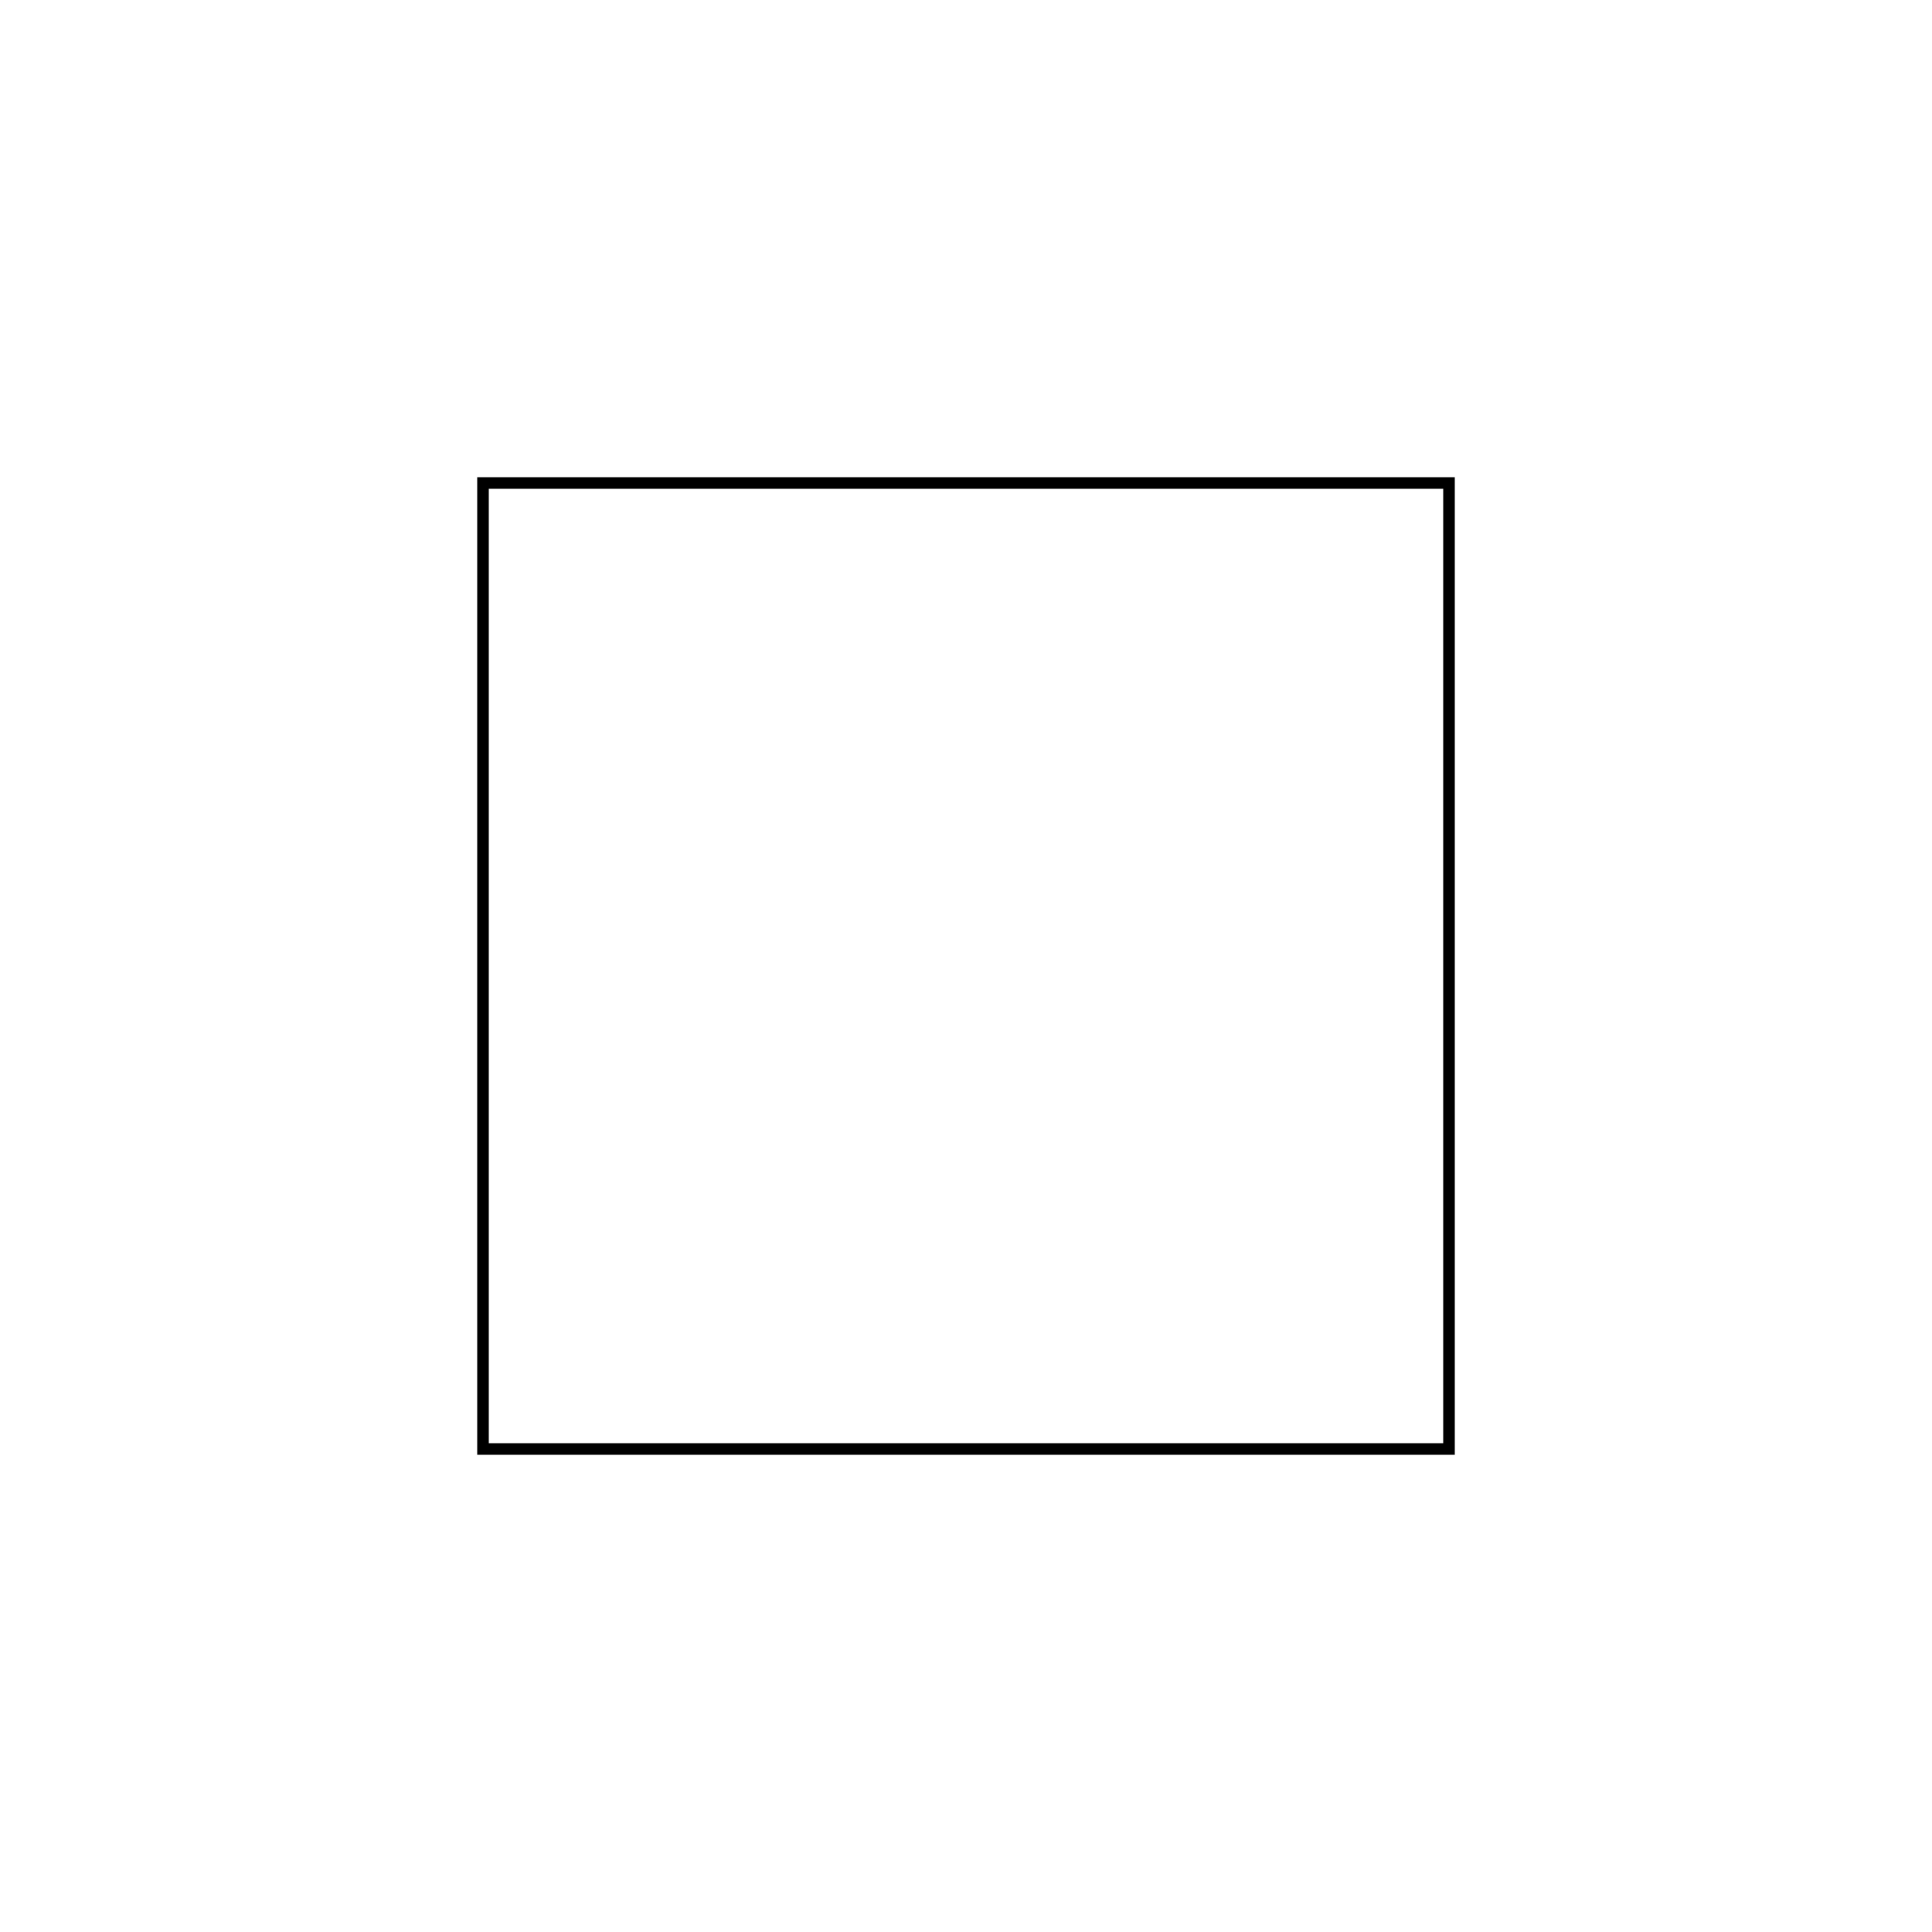
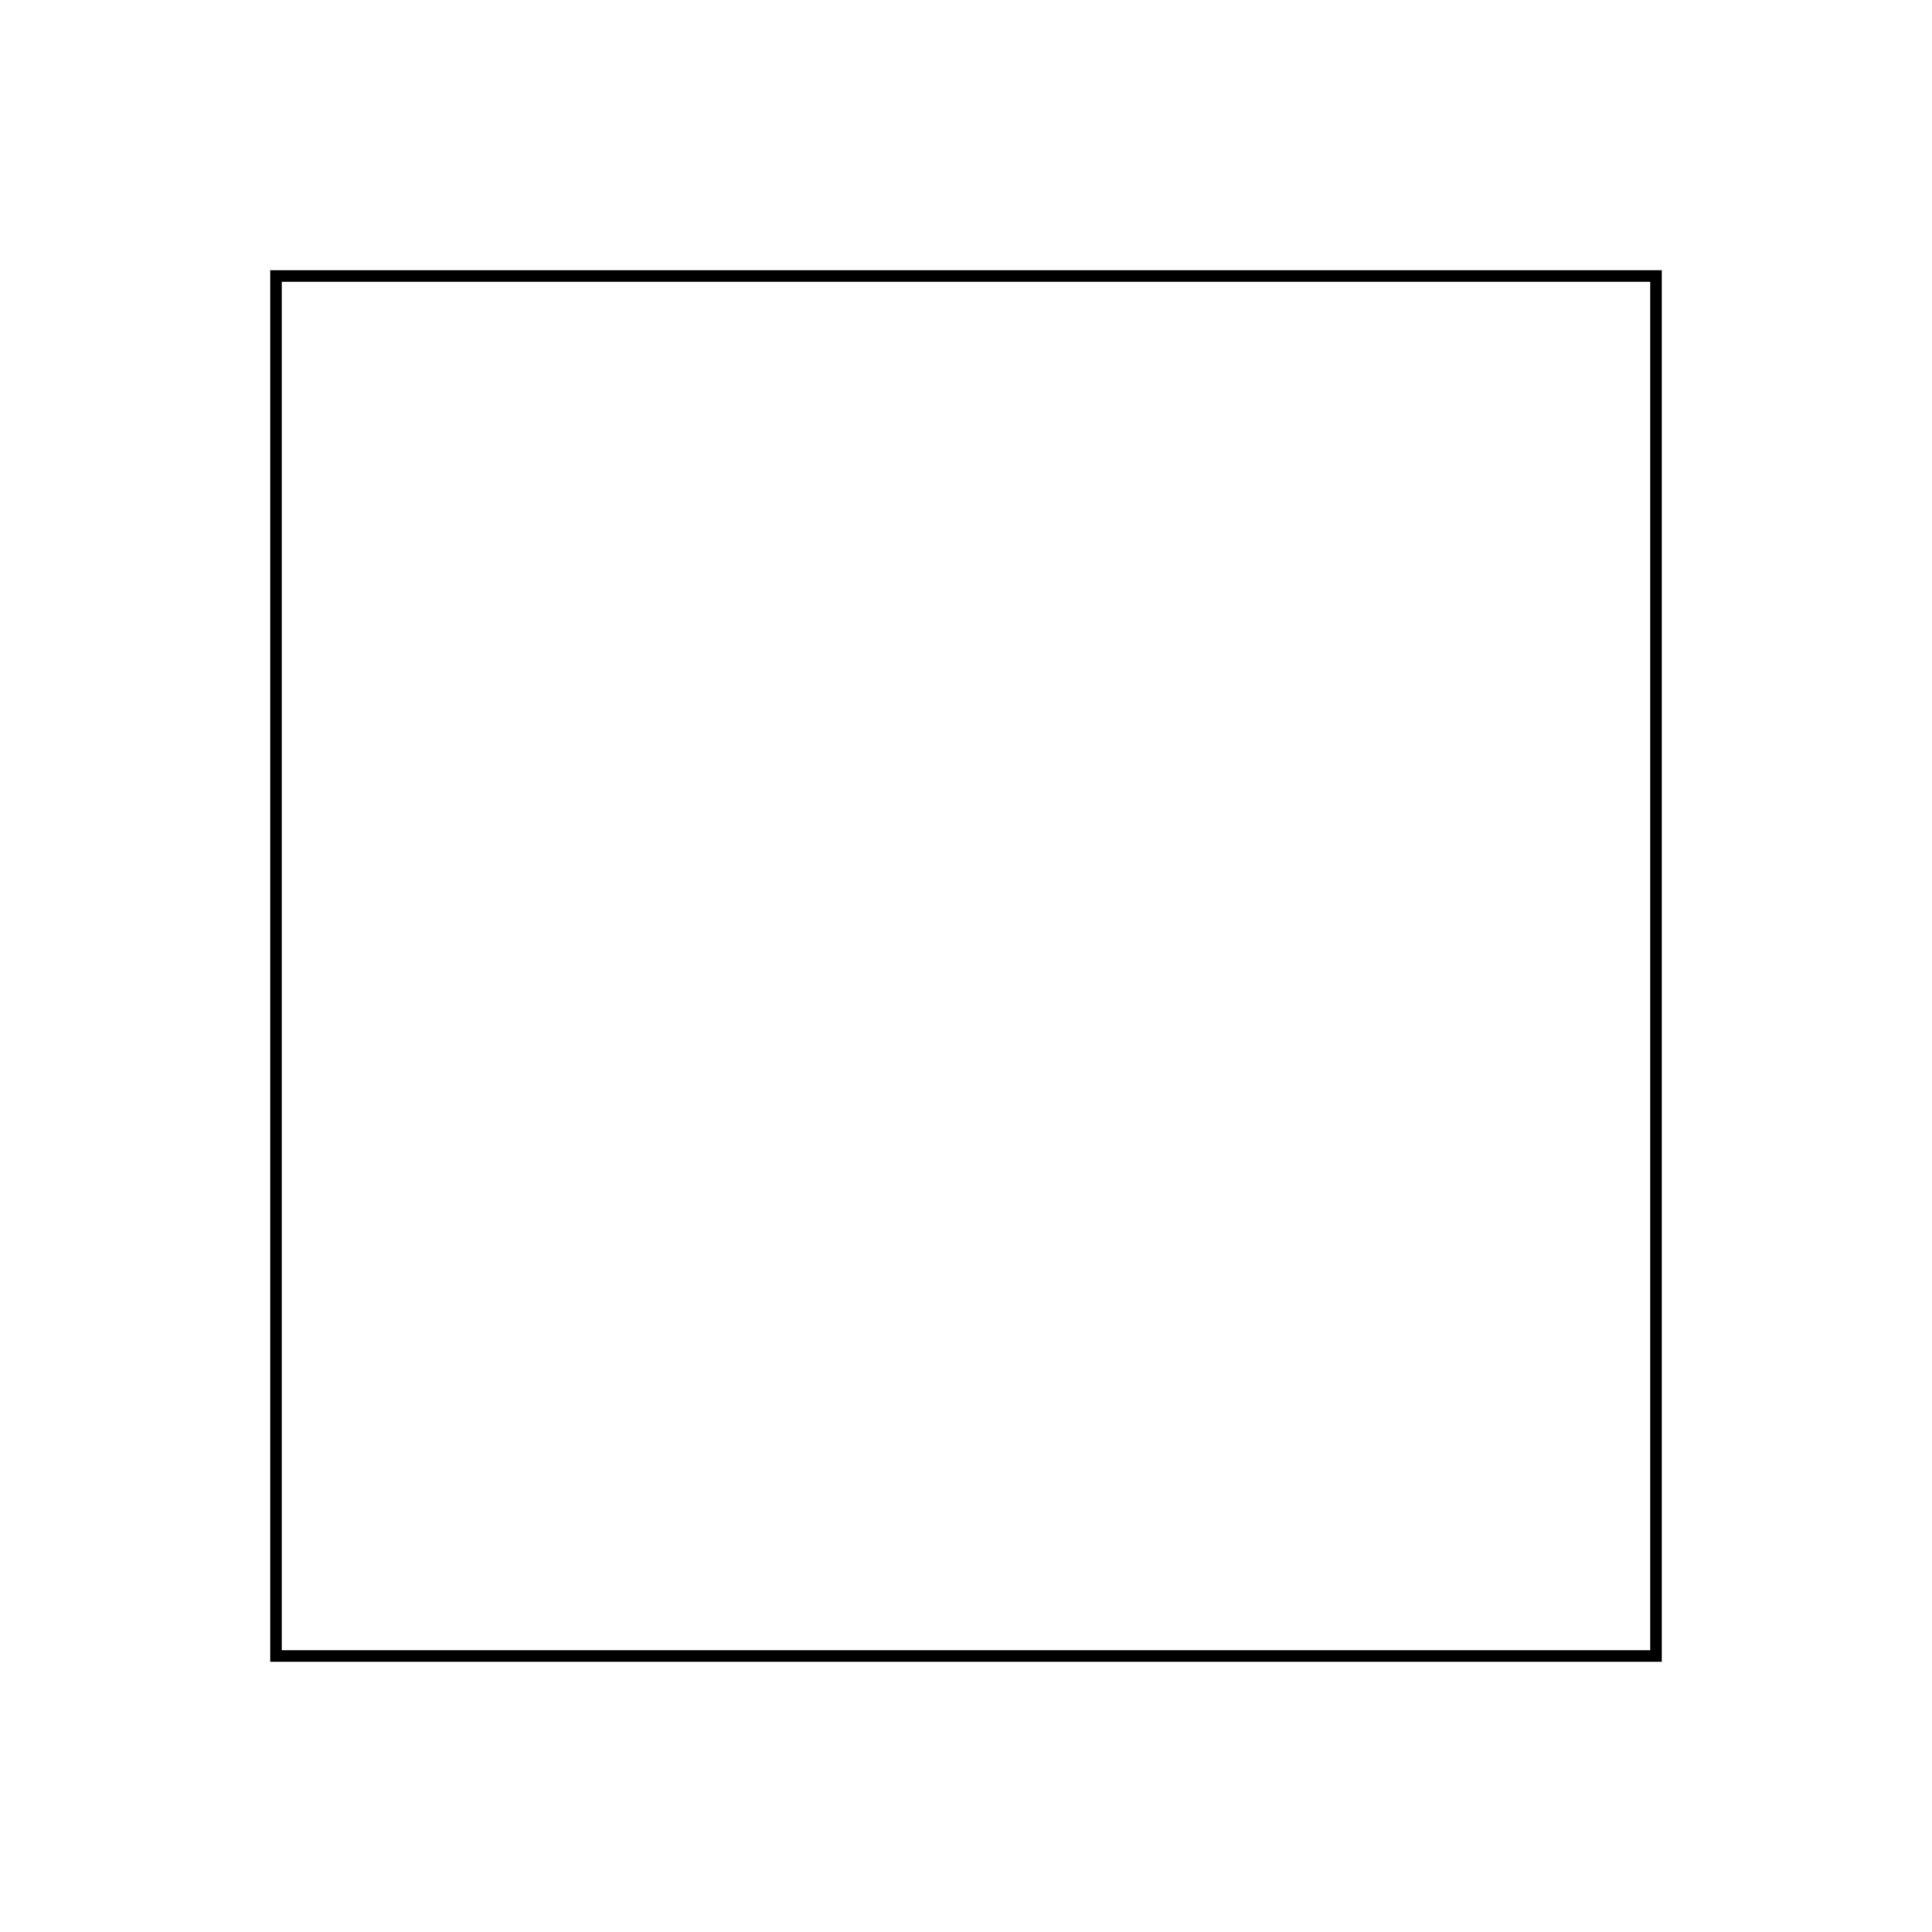
- <svg xmlns="http://www.w3.org/2000/svg" version="1.1" viewBox="-2 -2 4 4" fill="none" stroke="black" stroke-width="0.6%" vector-effect="non-scaling-stroke">
-   <path d="M -1 -1 L 1 -1 L 1 1 L -1 1 L -1 -1 Z" />
+ <svg xmlns="http://www.w3.org/2000/svg" version="1.1" viewBox="-3.5 -3.5 7 7" fill="none" stroke="black" stroke-width="0.6%" vector-effect="non-scaling-stroke">
+   <path d="M -2.5 -2.5 L 2.5 -2.5 L 2.5 2.5 L -2.5 2.5 L -2.5 -2.5 Z" />
</svg>
